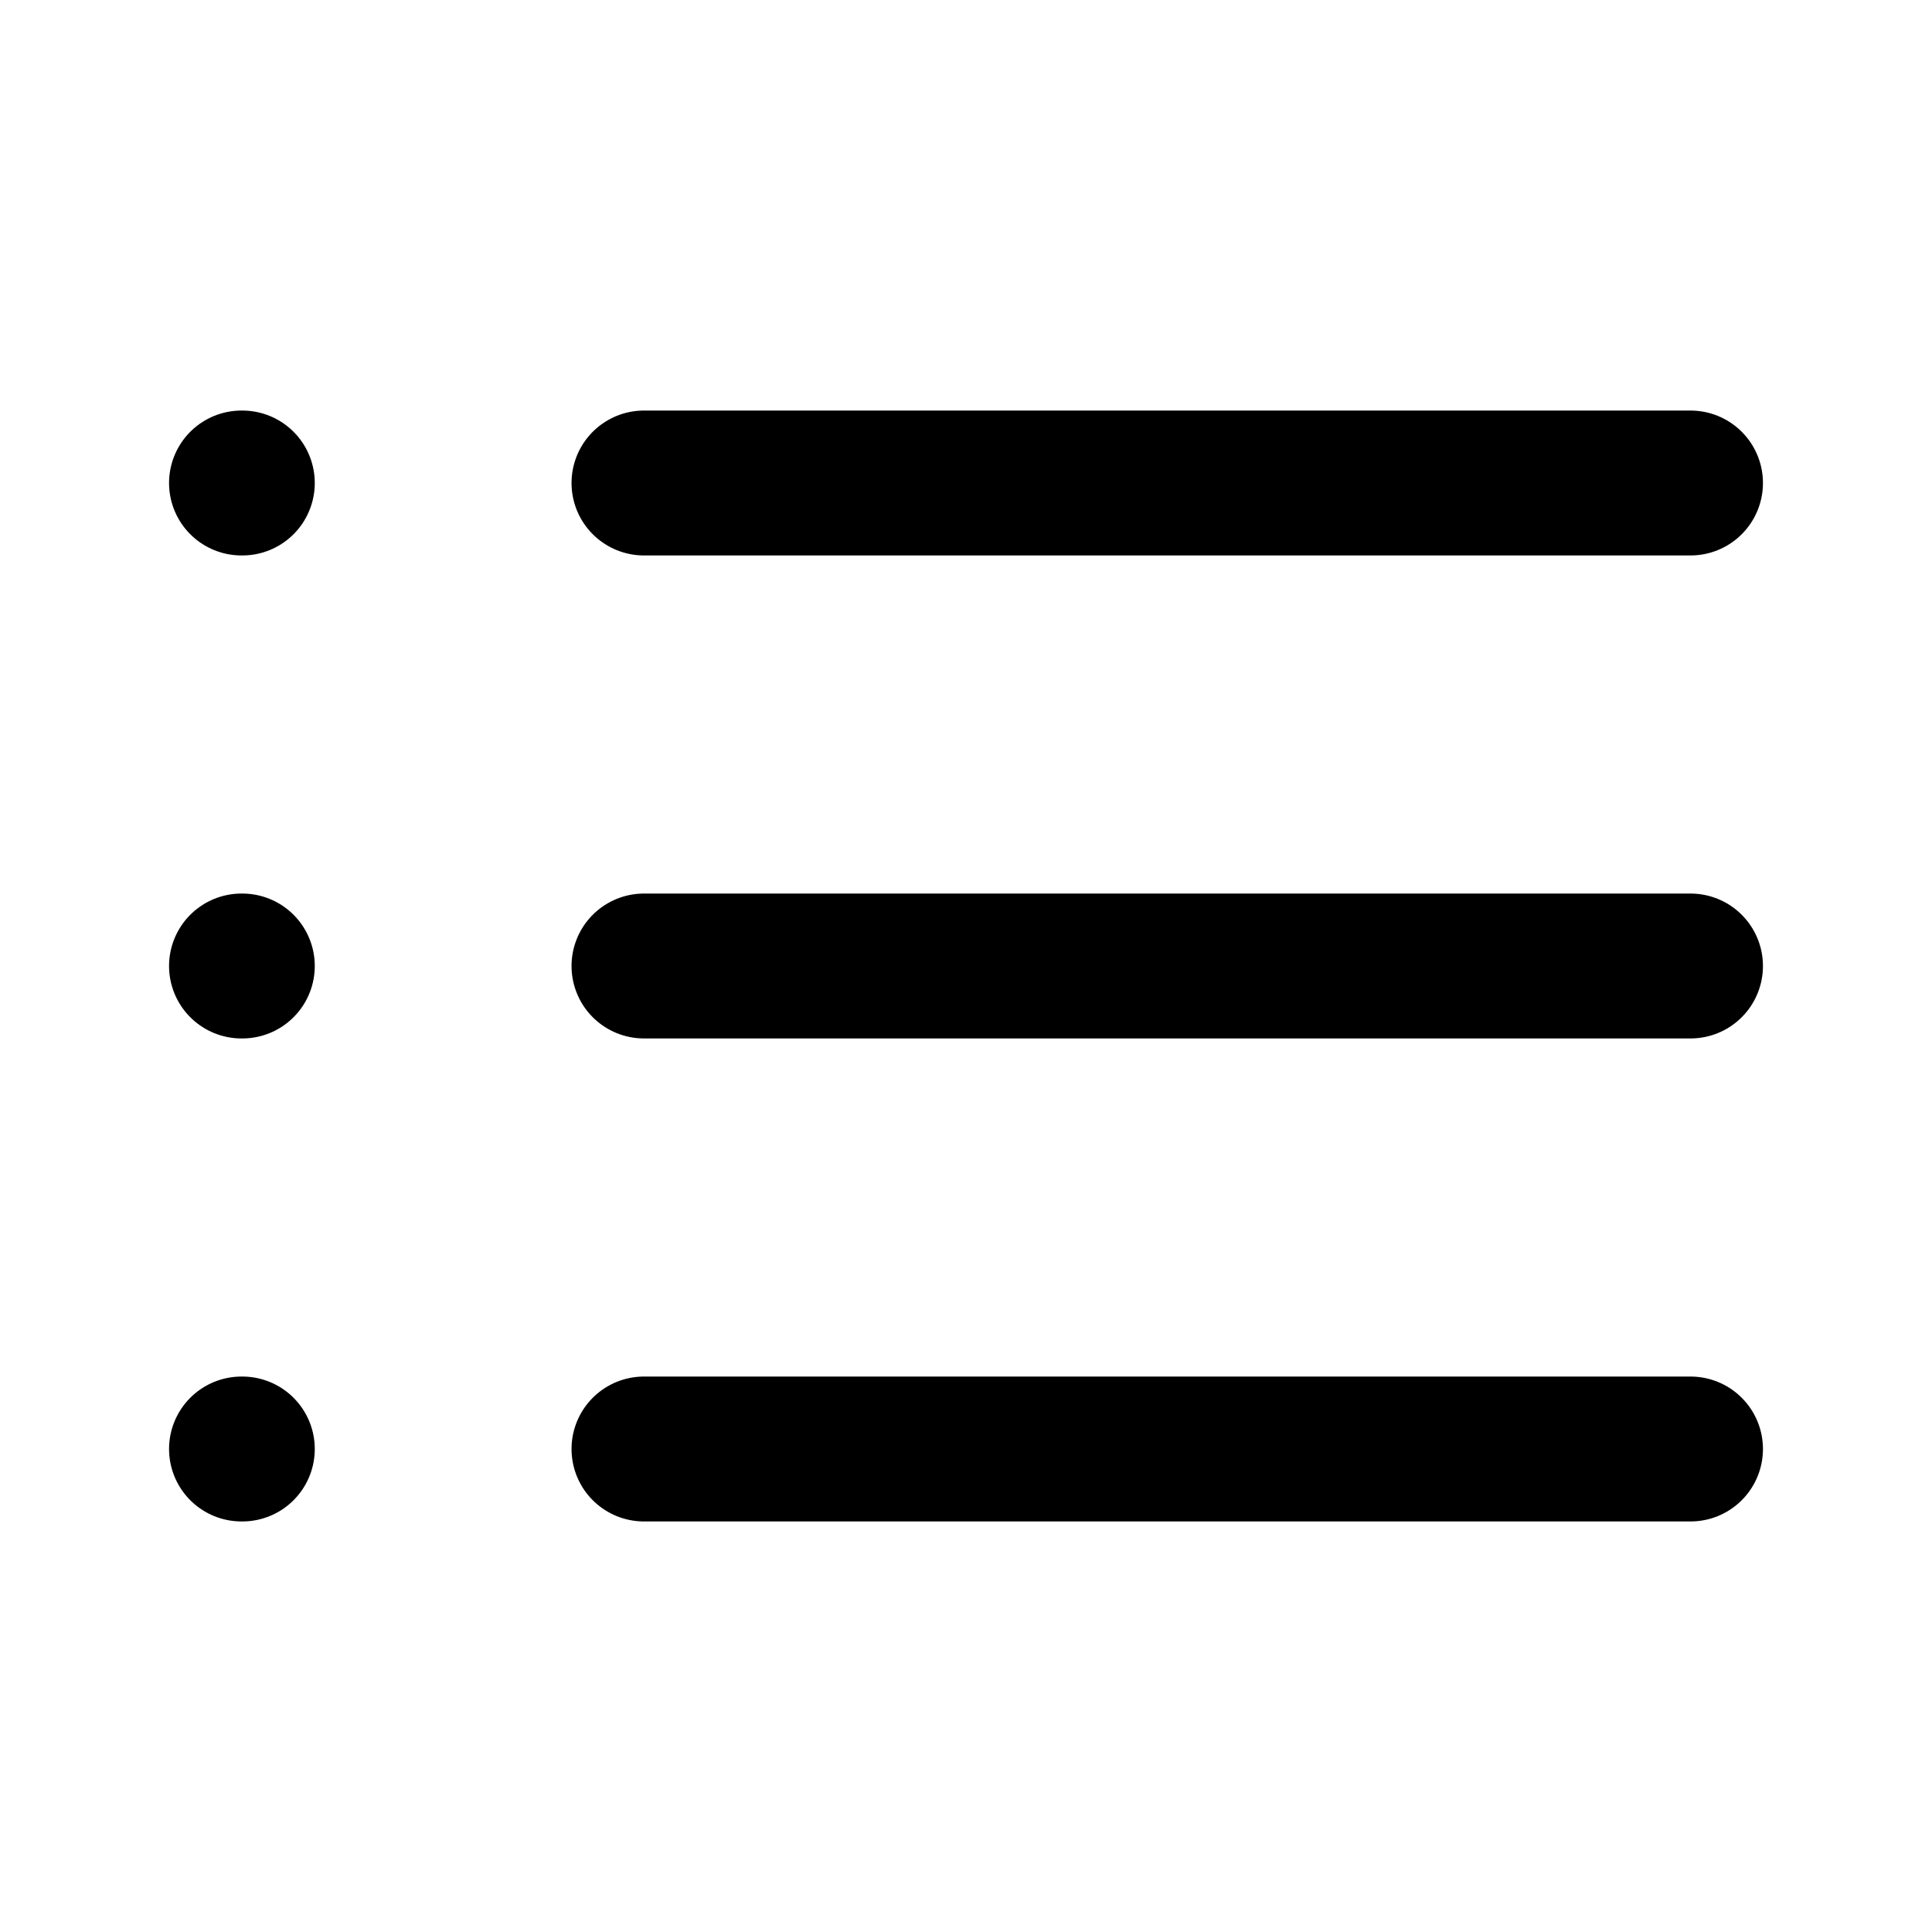
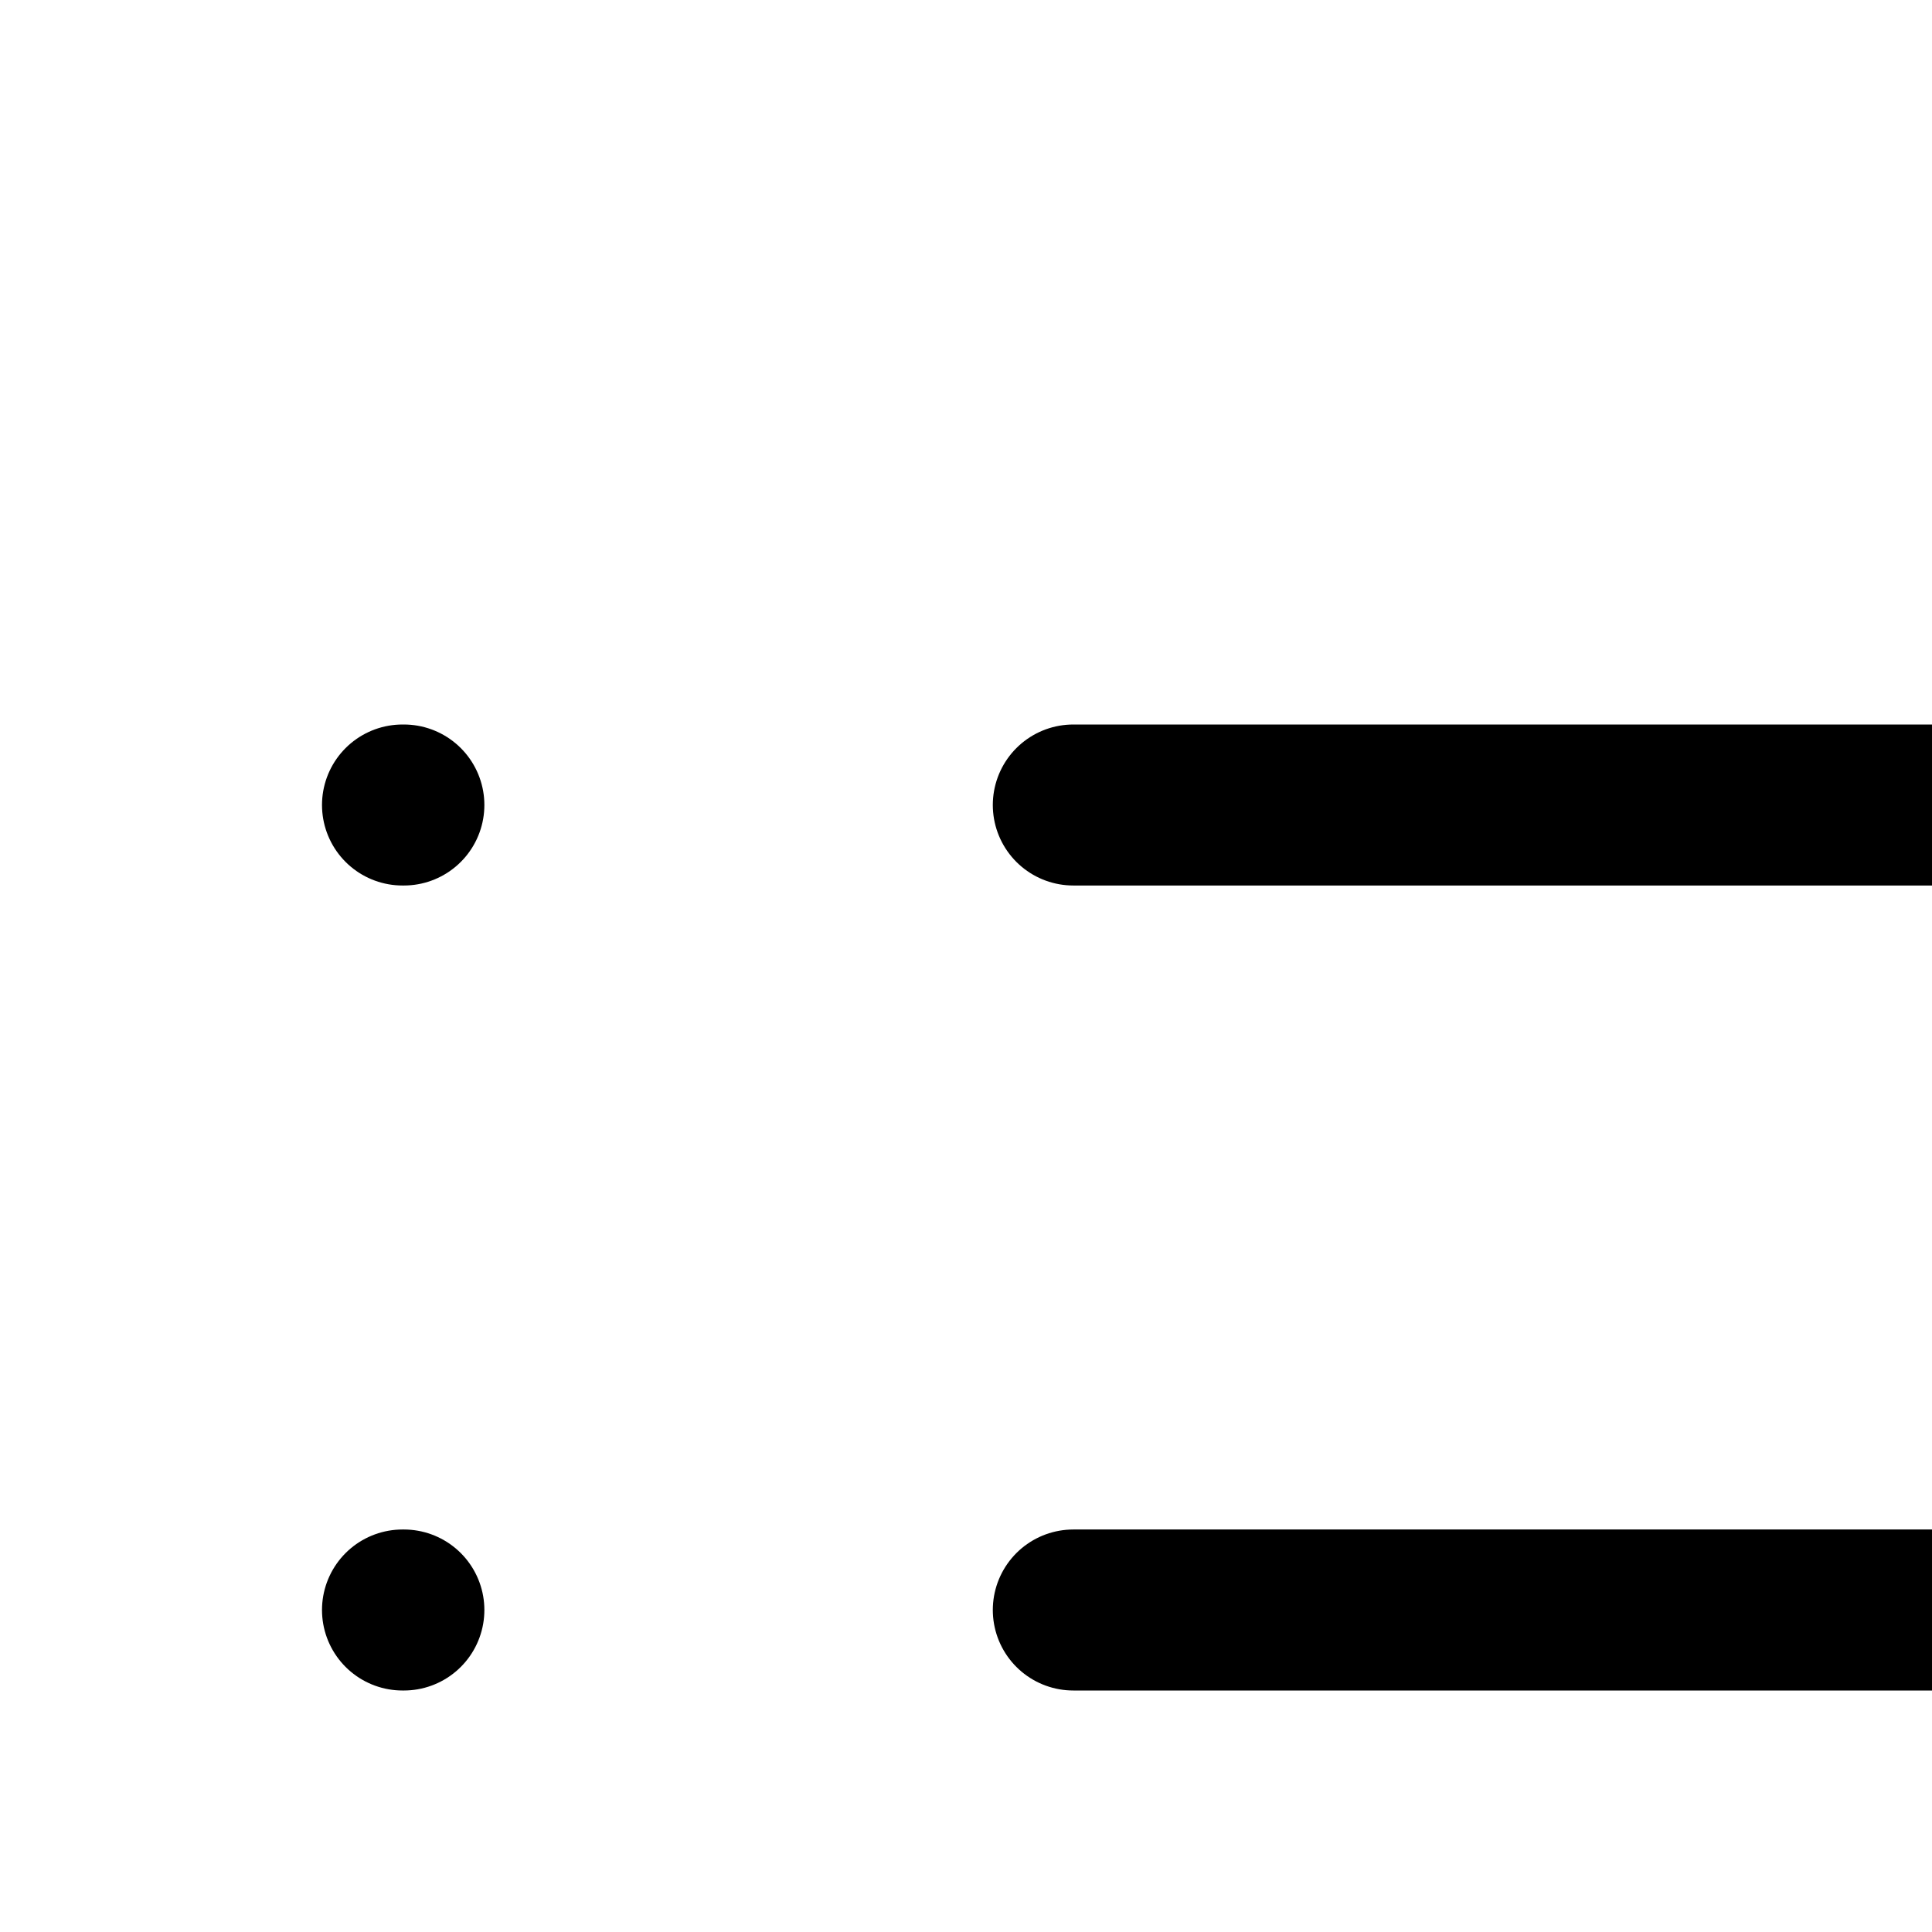
- <svg xmlns="http://www.w3.org/2000/svg" width="40" height="40" viewBox="0 0 40 40" fill="none">
-   <path d="M13.333 10H35" stroke="black" stroke-width="3" stroke-linecap="round" stroke-linejoin="round" />
-   <path d="M13.333 20H35" stroke="black" stroke-width="3" stroke-linecap="round" stroke-linejoin="round" />
-   <path d="M13.333 30H35" stroke="black" stroke-width="3" stroke-linecap="round" stroke-linejoin="round" />
-   <path d="M5 10H5.017" stroke="black" stroke-width="3" stroke-linecap="round" stroke-linejoin="round" />
-   <path d="M5 20H5.017" stroke="black" stroke-width="3" stroke-linecap="round" stroke-linejoin="round" />
-   <path d="M5 30H5.017" stroke="black" stroke-width="3" stroke-linecap="round" stroke-linejoin="round" />
+ <svg xmlns="http://www.w3.org/2000/svg" width="24" height="24" viewBox="0 0 24 24" fill="none">
+   <path d="M13.333 10H35" stroke="black" stroke-width="2" stroke-linecap="round" stroke-linejoin="round" />
+   <path d="M13.333 20H35" stroke="black" stroke-width="2" stroke-linecap="round" stroke-linejoin="round" />
+   <path d="M13.333 30H35" stroke="black" stroke-width="2" stroke-linecap="round" stroke-linejoin="round" />
+   <path d="M5 10H5.017" stroke="black" stroke-width="2" stroke-linecap="round" stroke-linejoin="round" />
+   <path d="M5 20H5.017" stroke="black" stroke-width="2" stroke-linecap="round" stroke-linejoin="round" />
+   <path d="M5 30H5.017" stroke="black" stroke-width="2" stroke-linecap="round" stroke-linejoin="round" />
</svg>
